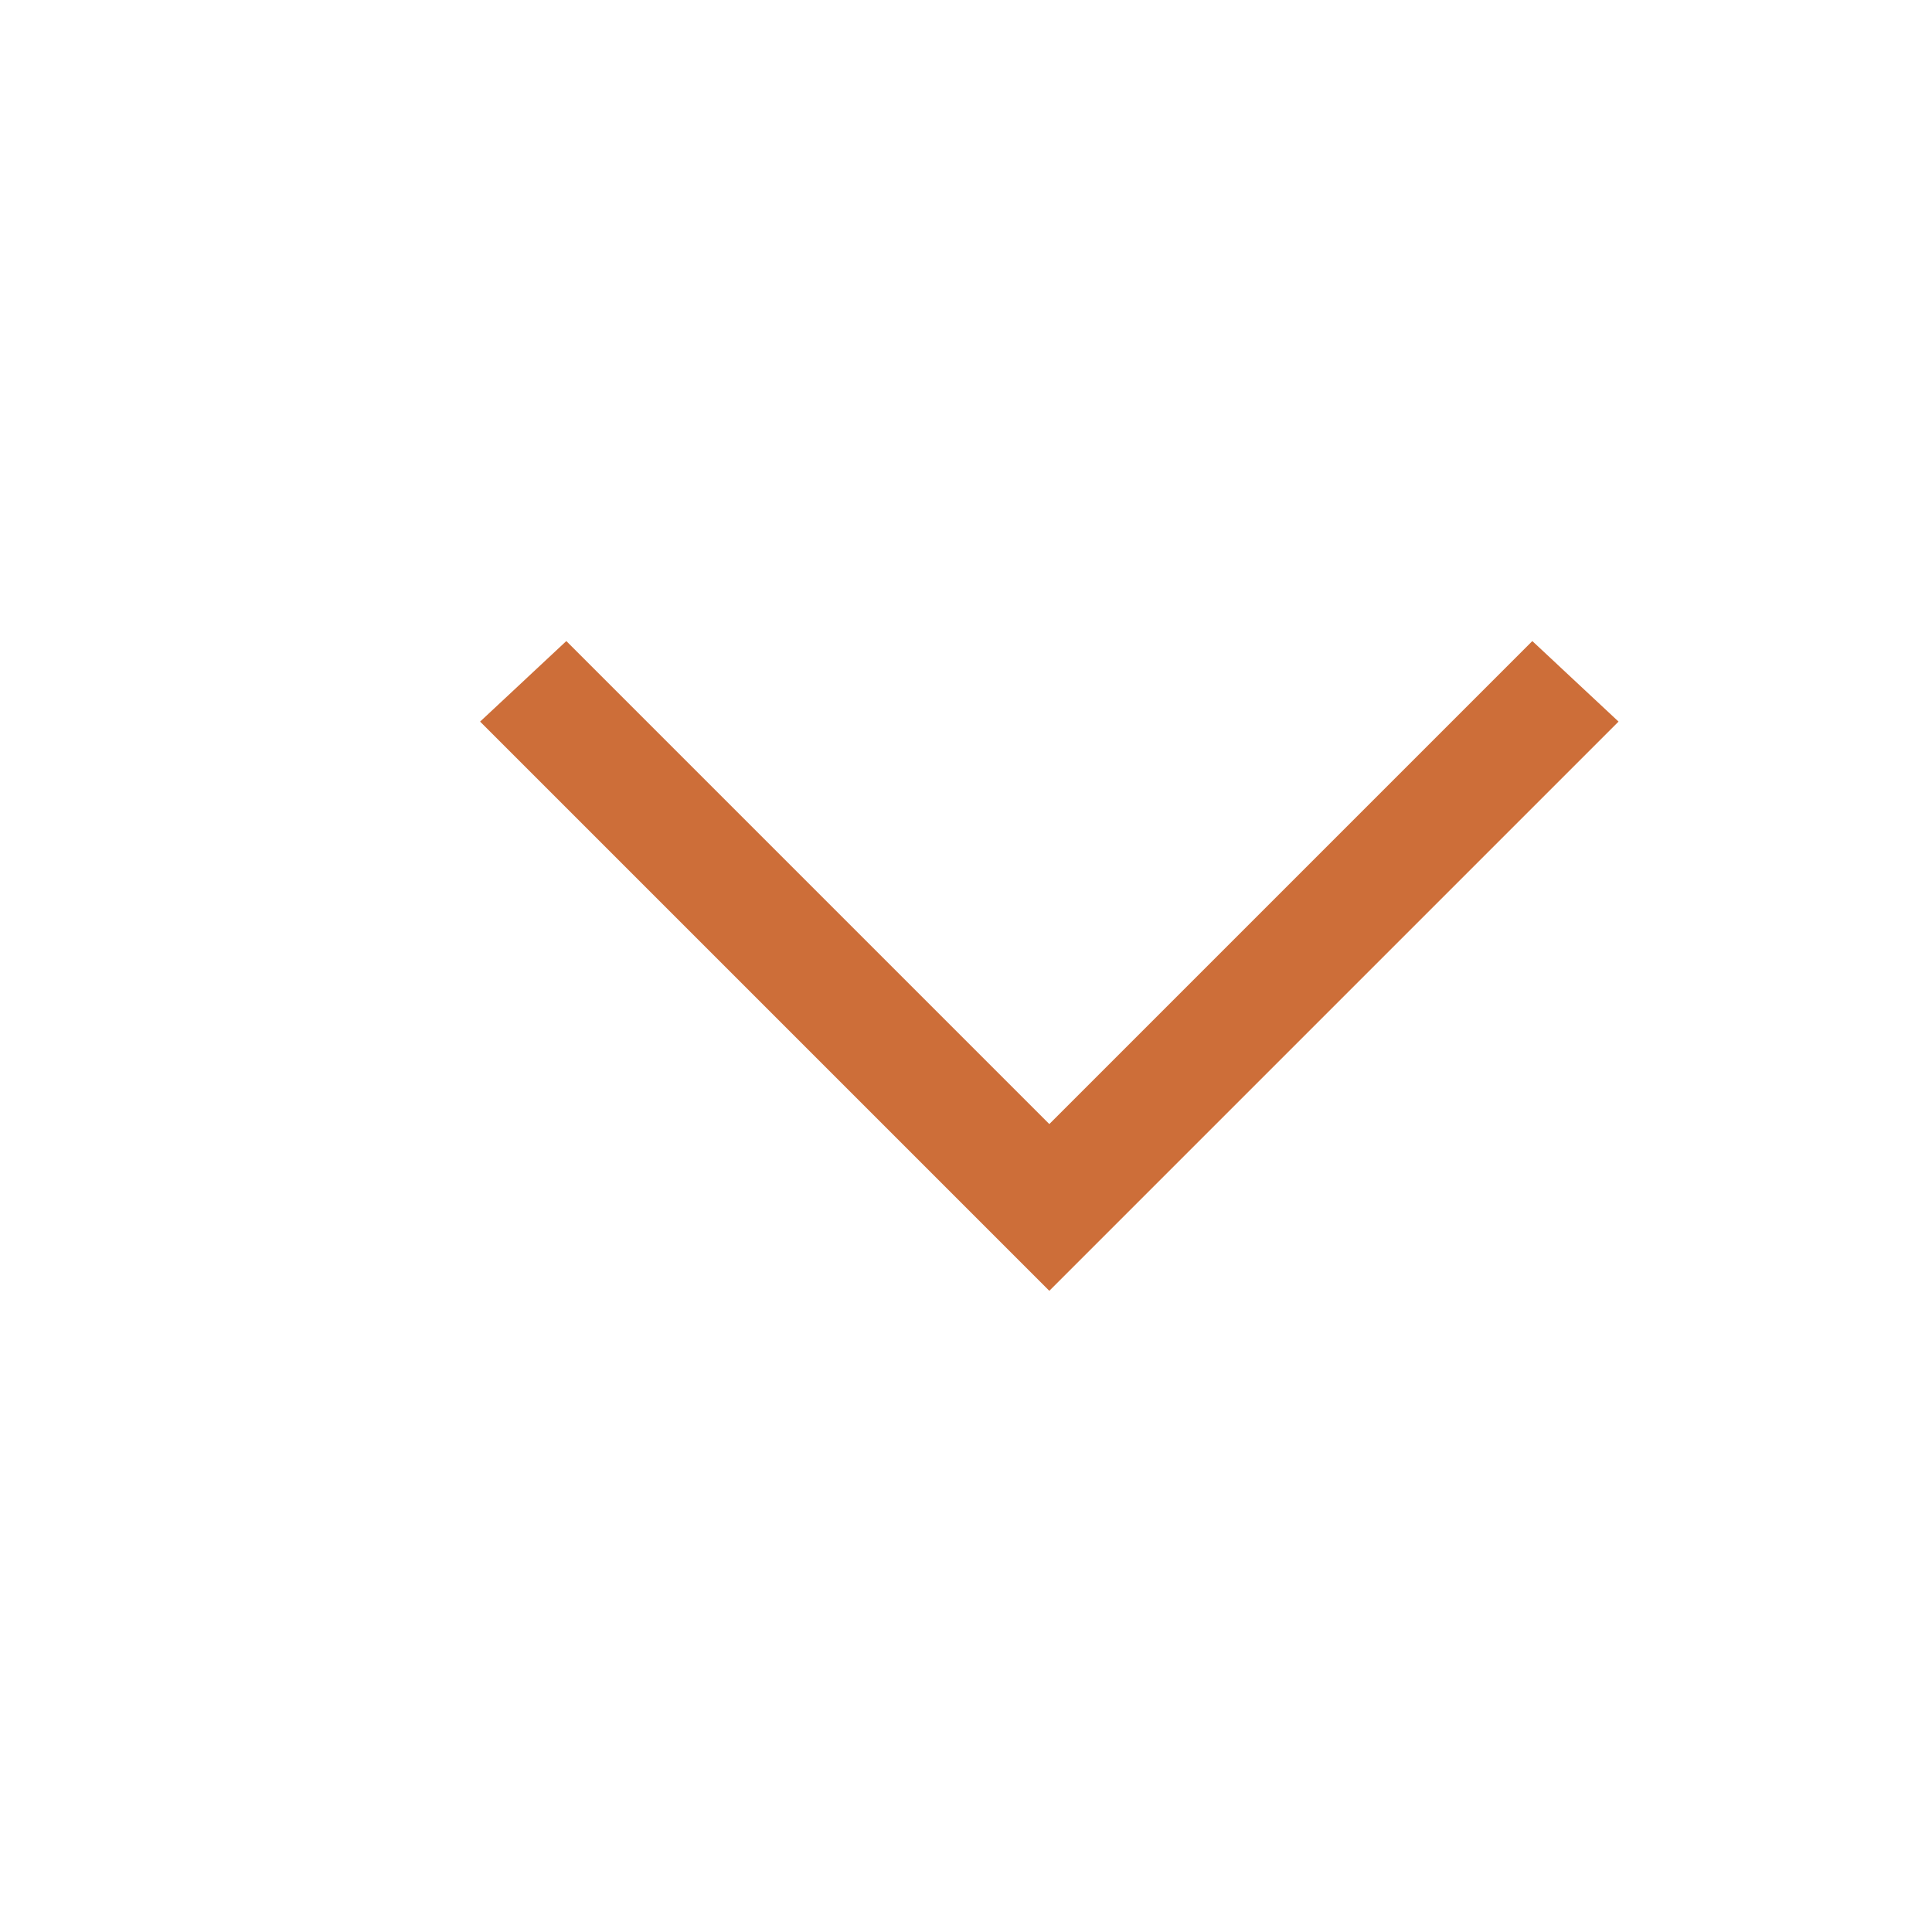
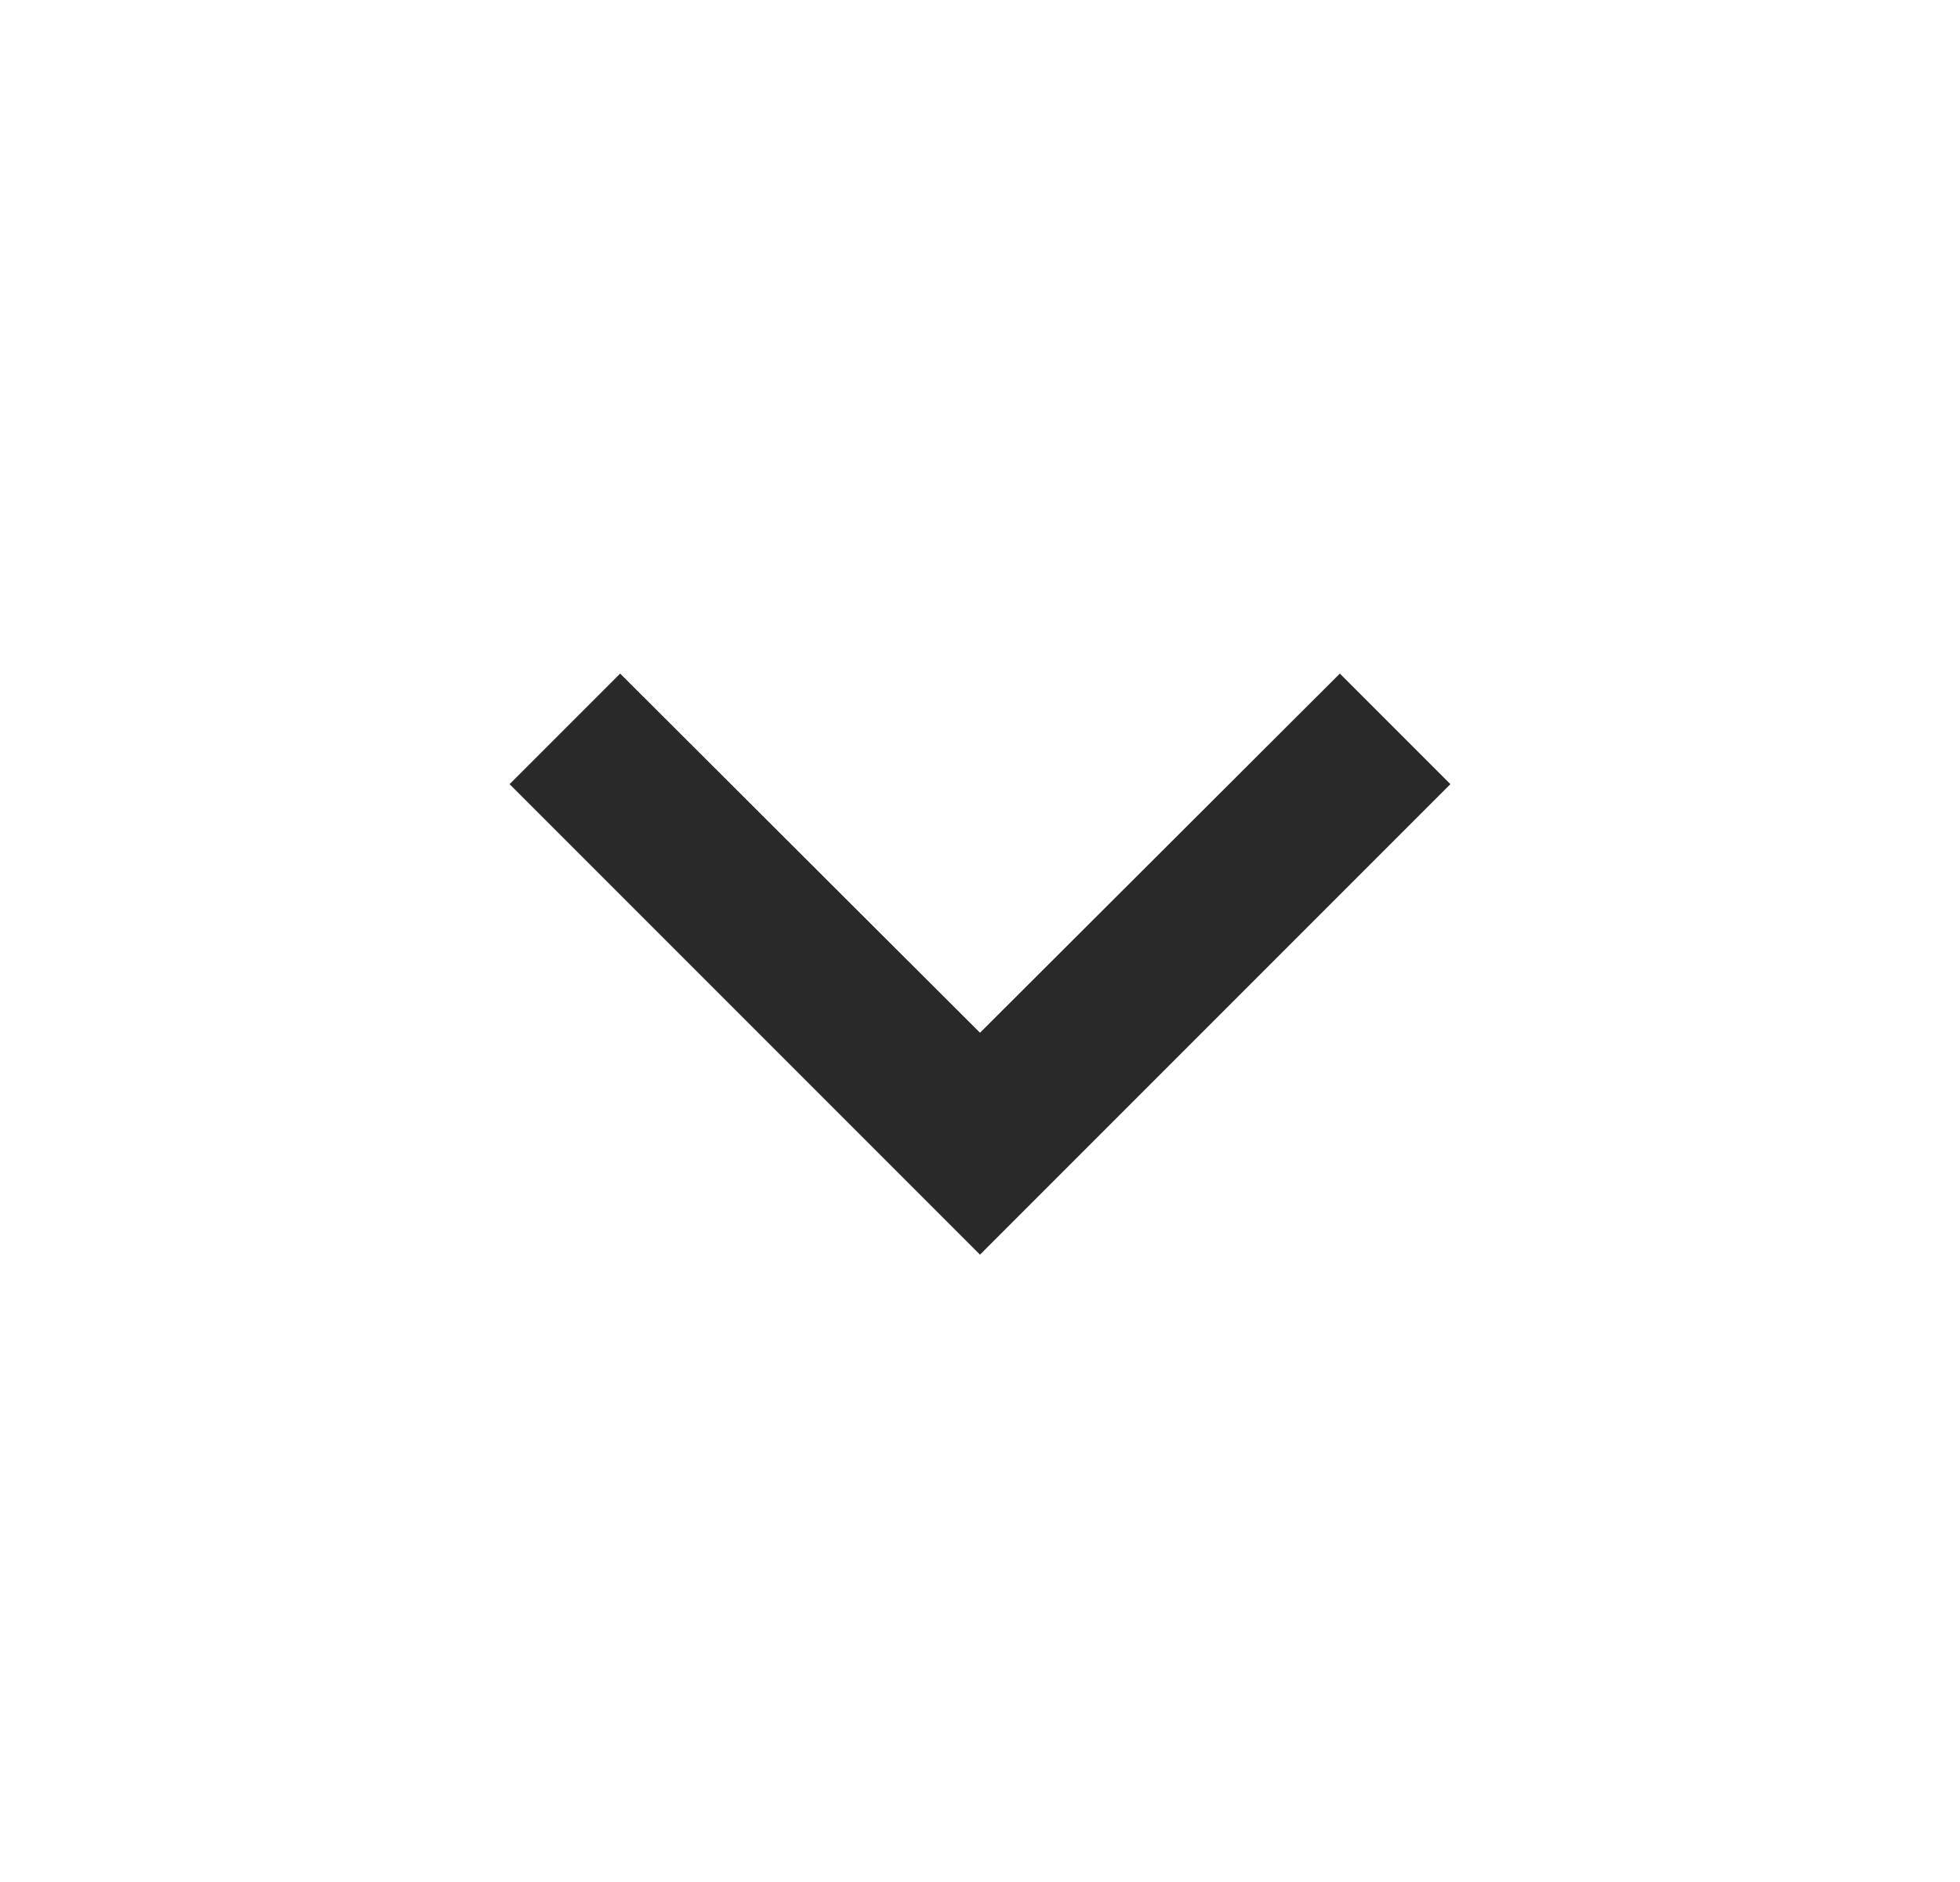
- <svg xmlns="http://www.w3.org/2000/svg" width="16" height="16" viewBox="0 0 16 16" fill="none">
-   <g id="chevron-right">
-     <path id="chevron-right_2" d="M12.69 5.309L13.404 5.976L8.69 10.69L3.976 5.976L4.69 5.309L8.69 9.309L12.69 5.309Z" fill="#CD6E39" />
+ <svg xmlns="http://www.w3.org/2000/svg" width="25" height="24" viewBox="0 0 25 24" fill="none">
+   <g id="icon/expand_more_24px">
+     <path id="icon/navigation/expand_more_24px" d="M17.09 8.59L12.5 13.17L7.91 8.59L6.5 10L12.5 16L18.5 10L17.09 8.59Z" fill="#292929" />
  </g>
</svg>
